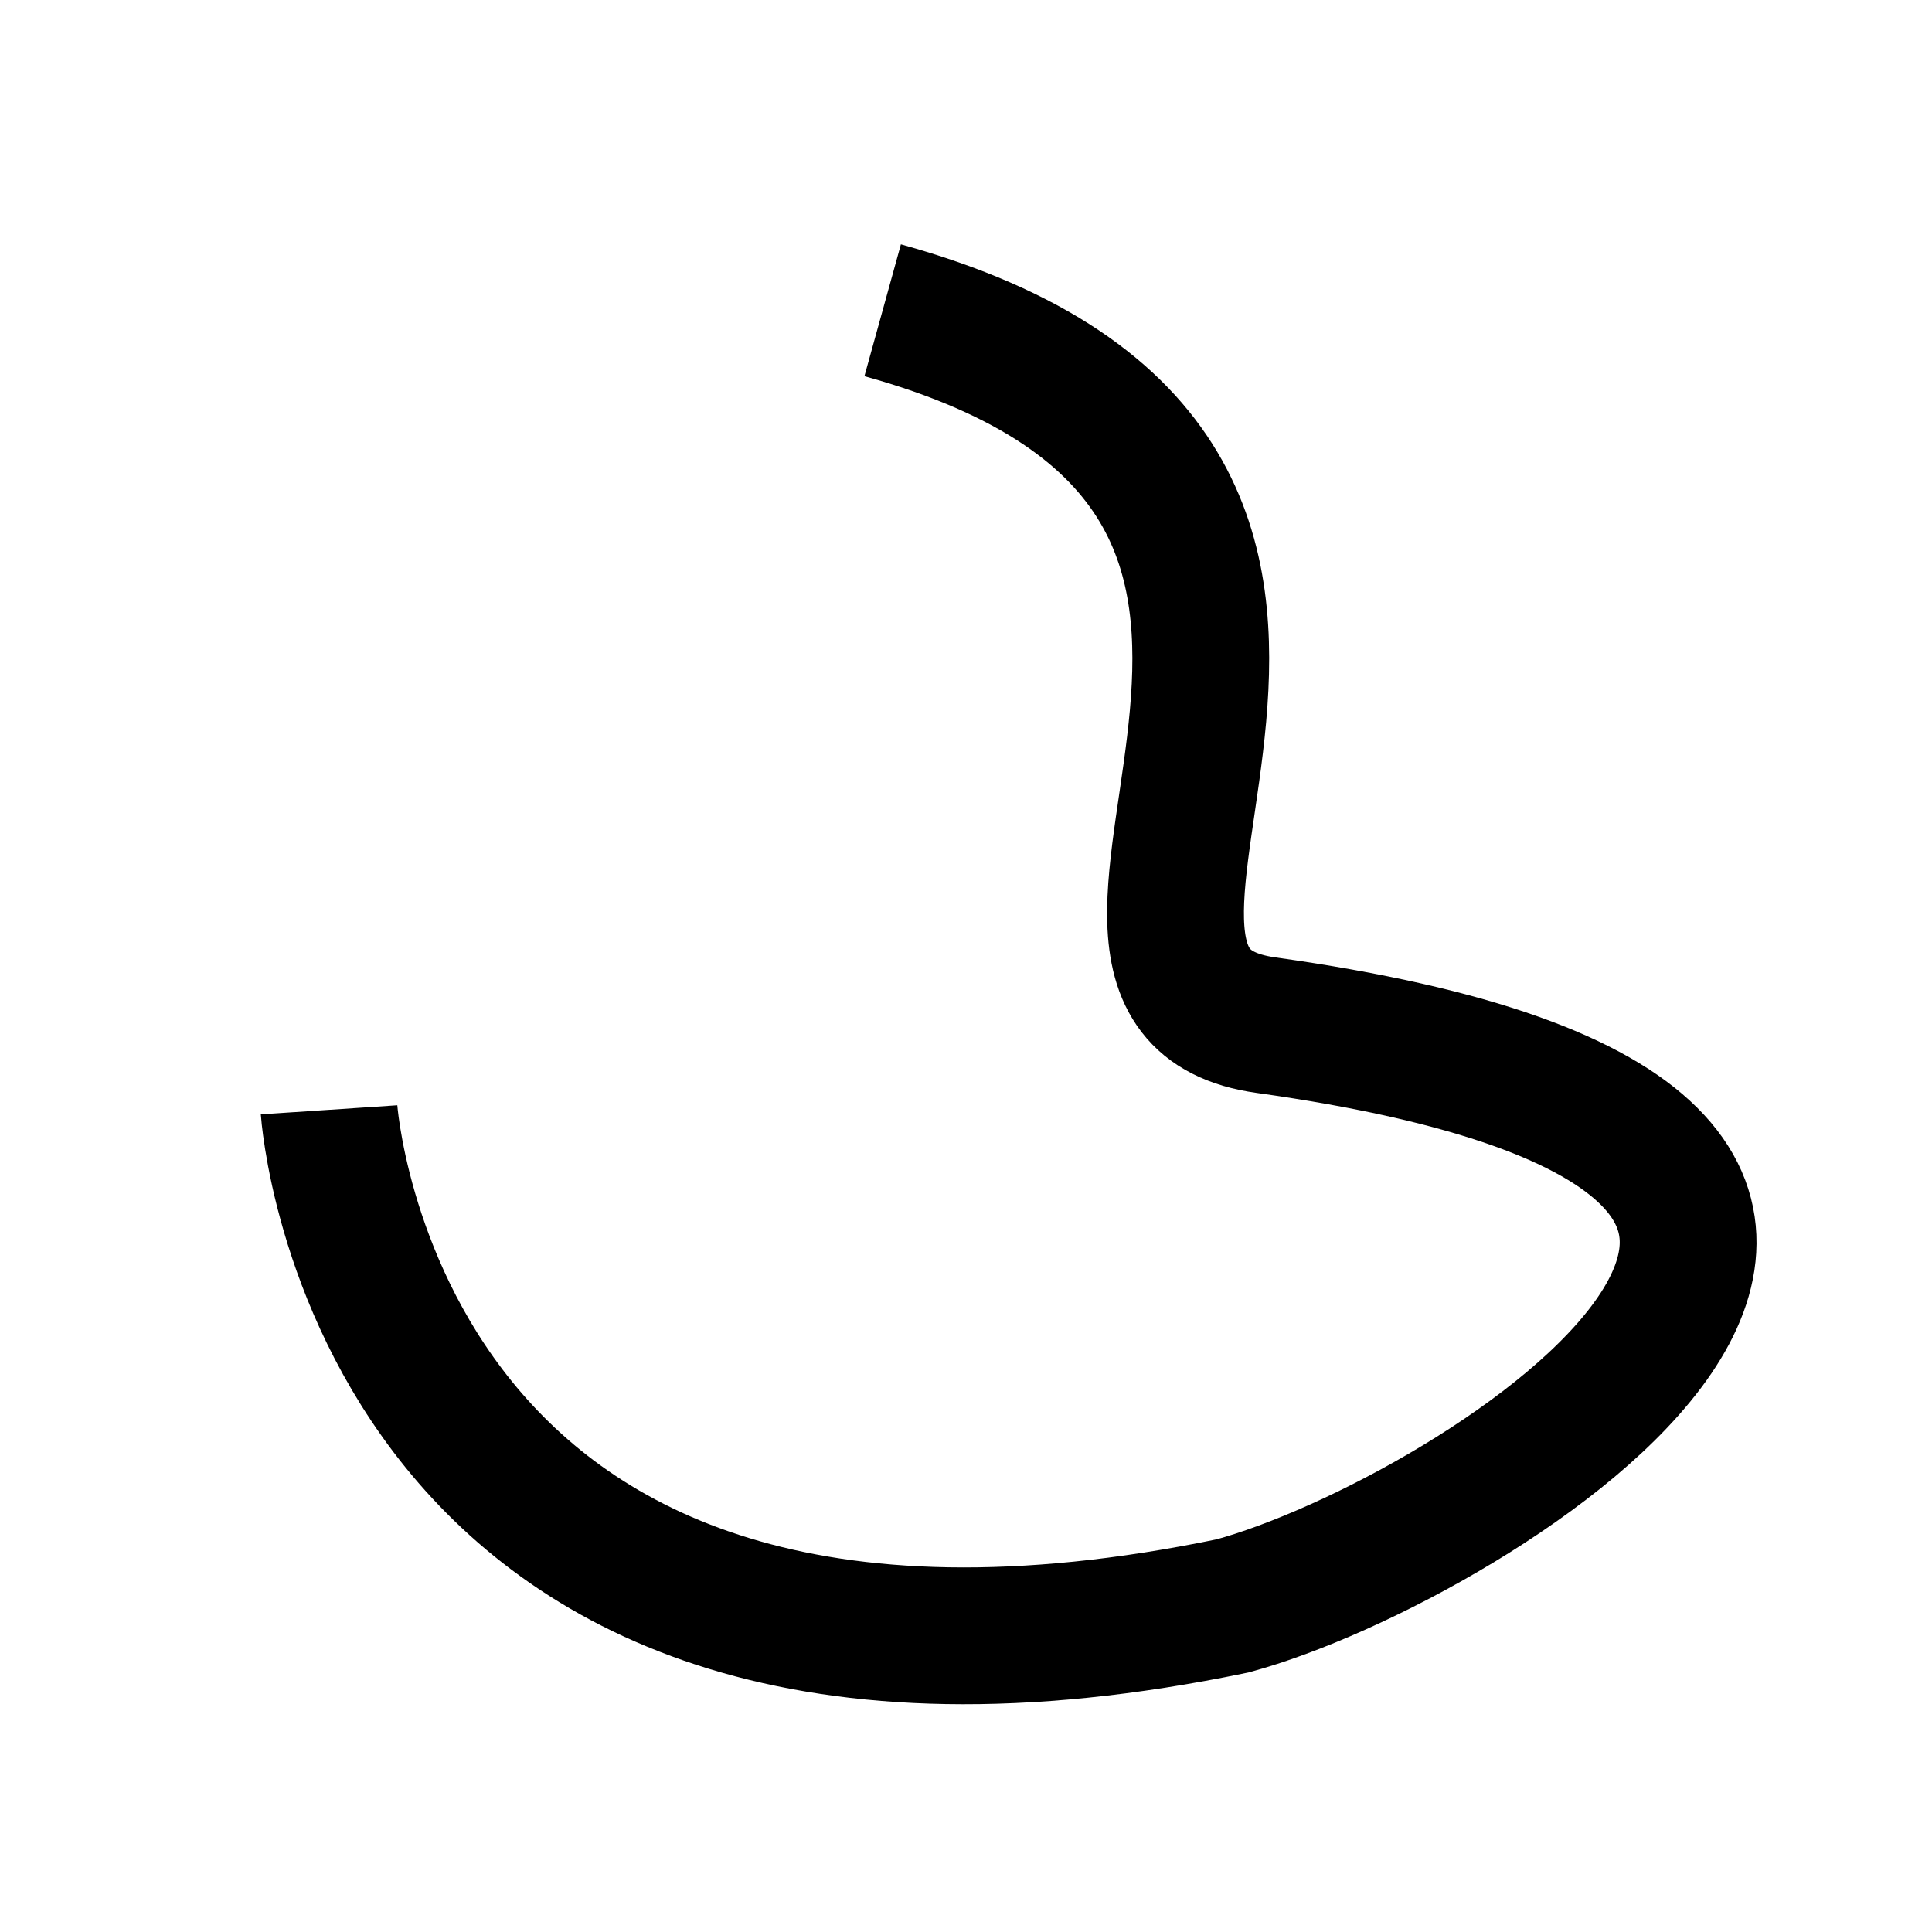
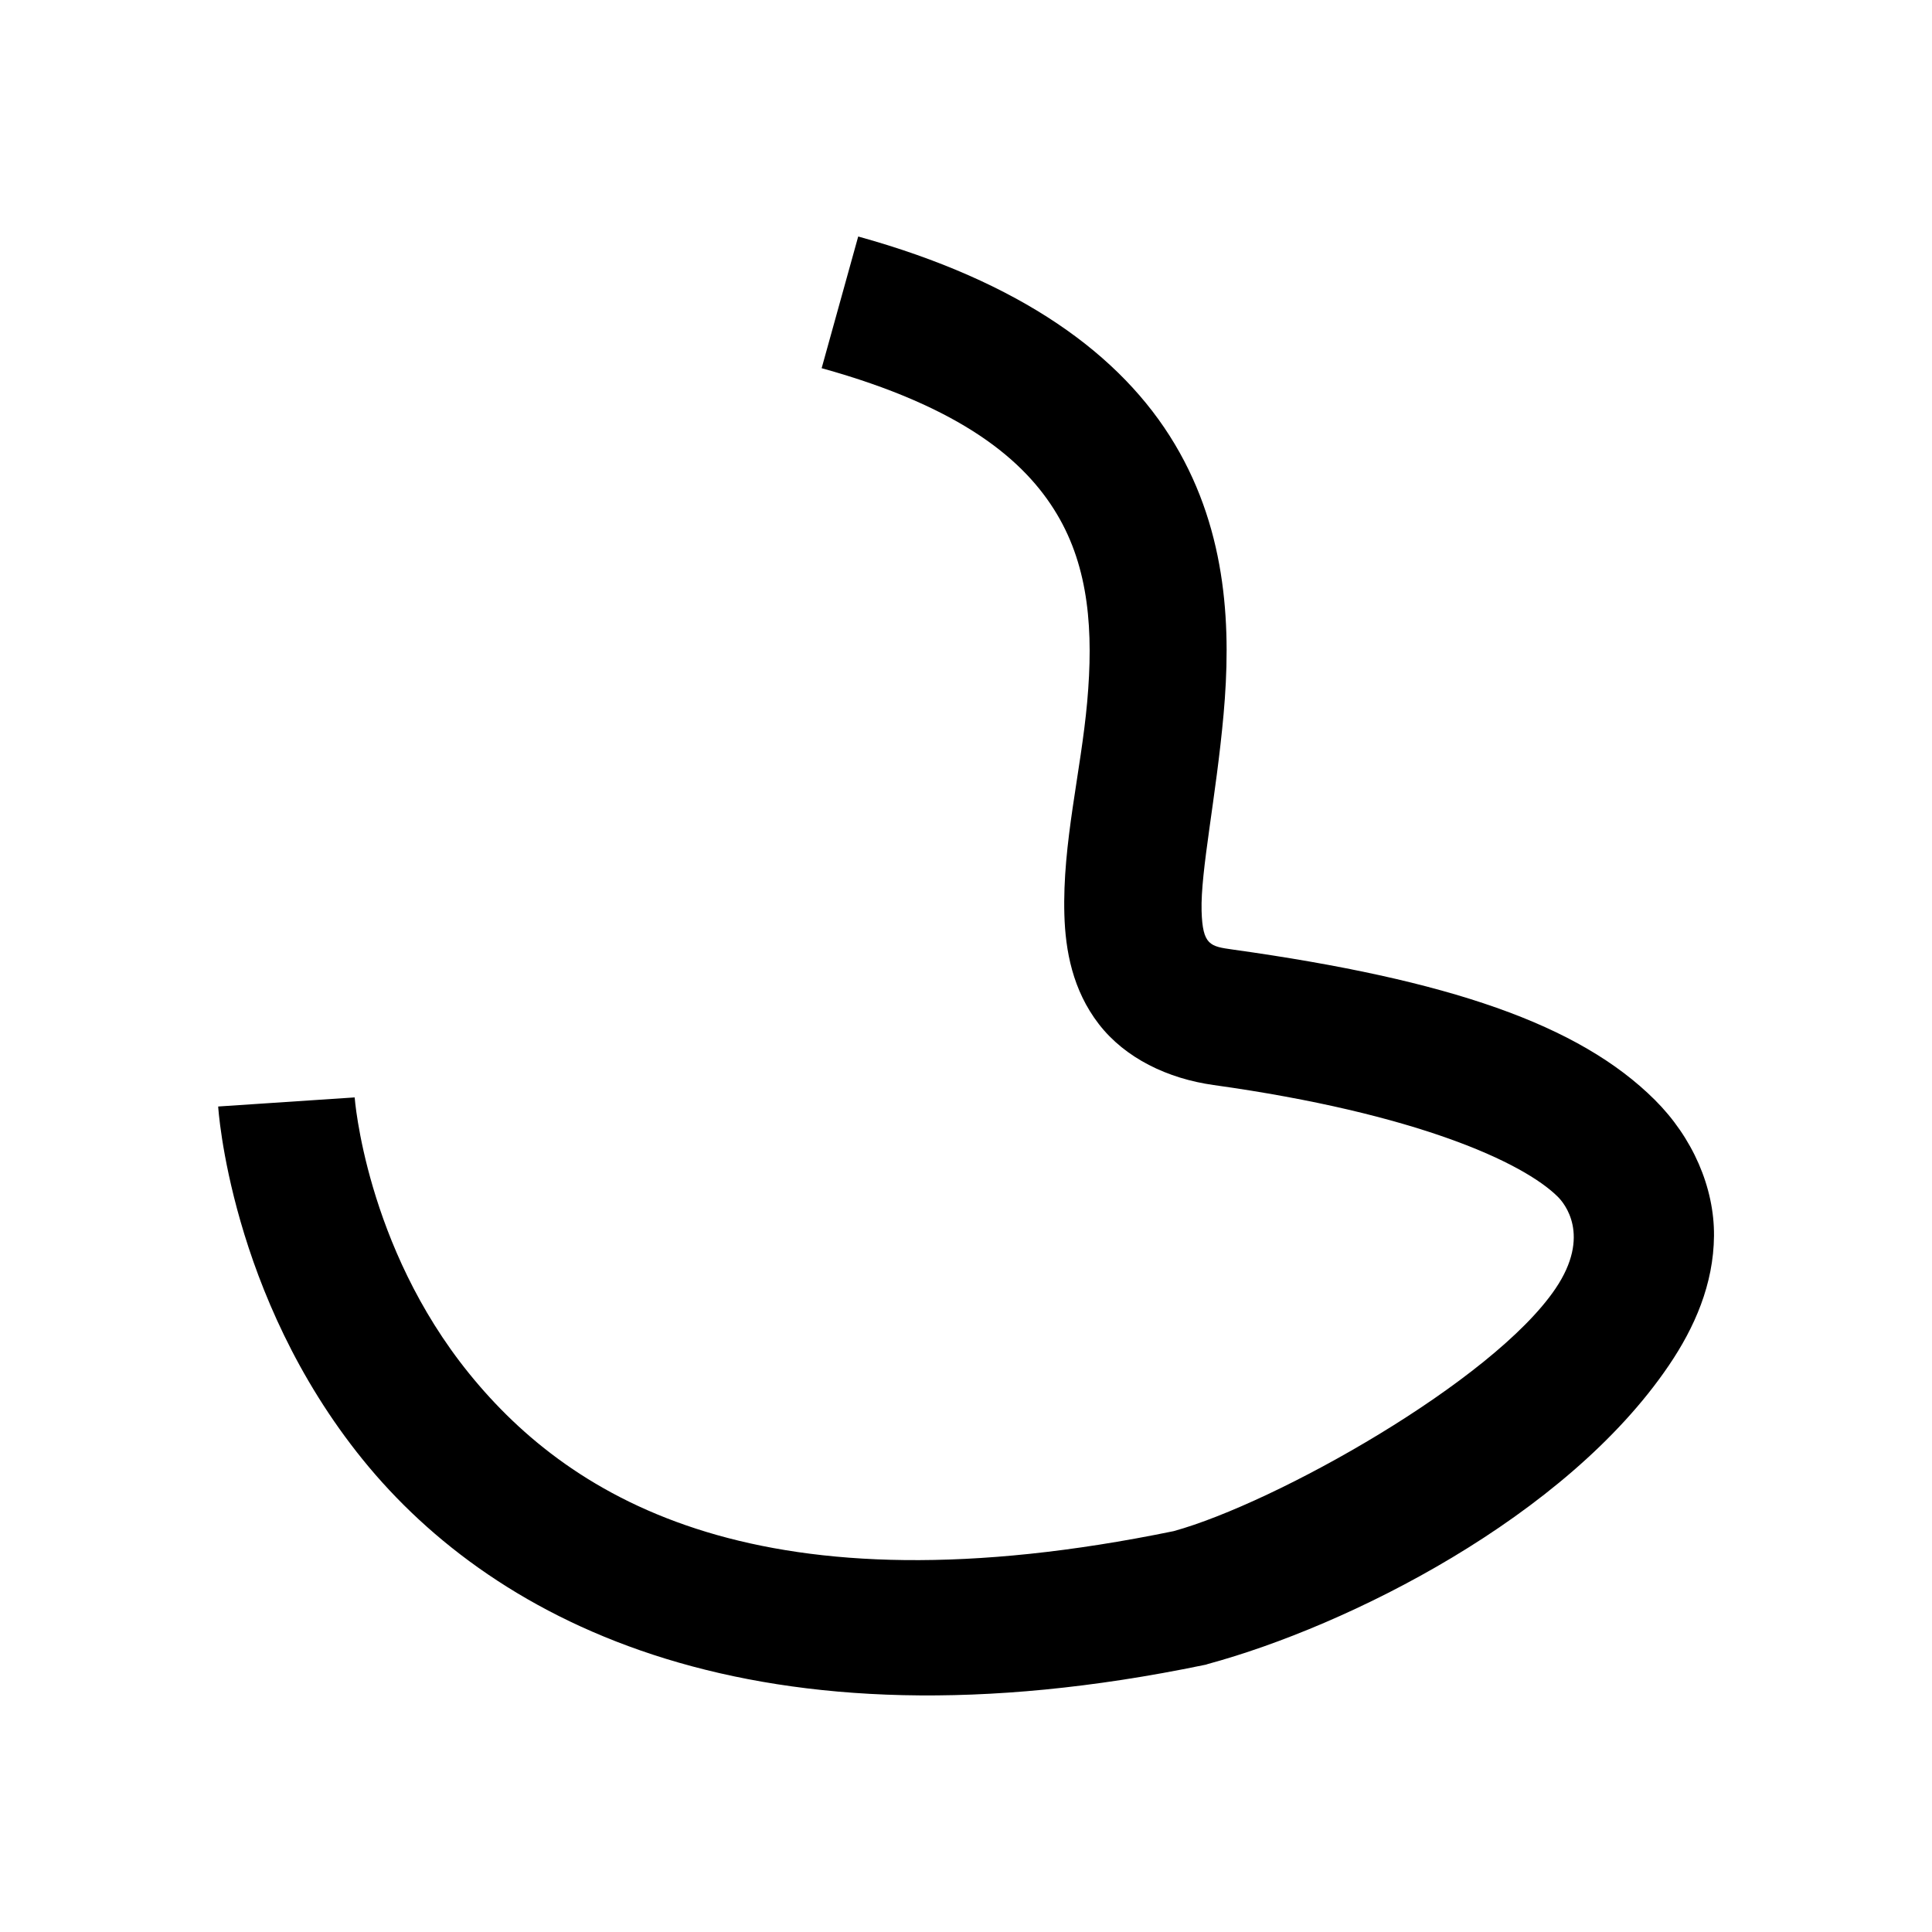
<svg xmlns="http://www.w3.org/2000/svg" height="24px" viewBox="0 0 24 24" width="24px" fill="#000000" version="1.1" id="svg1">
  <defs id="defs1" />
  <g id="g2" transform="matrix(1.282551,0,0,1.282551,12.88731,12.93863)">
-     <path style="fill:none;fill-opacity:1;stroke:#000000;stroke-width:1.325;stroke-dasharray:none;stroke-opacity:1" d="m -6.861,0.661 c 0,0 0.435,6.529 8.751,4.805 C 4.234,4.832 10.345,0.977 2.213,-0.159 -0.432,-0.528 4.342,-5.467 -1.499,-7.083" id="path1" />
+     <path style="baseline-shift:baseline;display:inline;overflow:visible;vector-effect:none;enable-background:accumulate;stop-color:#000000" d="m -1.736,-7.797 -0.354,1.275 c 1.354,0.375 1.968,0.892 2.279,1.414 0.312,0.522 0.354,1.138 0.293,1.818 -0.061,0.681 -0.241,1.37 -0.221,2.062 0.01,0.346 0.079,0.729 0.334,1.059 0.255,0.33 0.667,0.528 1.111,0.59 1.971,0.275 3.001,0.751 3.334,1.082 0.06,0.059 0.329,0.372 -0.023,0.891 C 4.41,3.29 2.309,4.469 1.319,4.742 -2.656,5.559 -4.501,4.453 -5.503,3.217 -6.508,1.977 -6.613,0.541 -6.613,0.541 l -1.322,0.088 c 0,0 0.11,1.828 1.402,3.422 1.292,1.594 3.822,2.884 8.145,1.988 l 0.02,-0.004 0.018,-0.006 c 1.358,-0.368 3.467,-1.42 4.465,-2.891 0.25,-0.368 0.434,-0.787 0.438,-1.256 0.004,-0.469 -0.207,-0.953 -0.574,-1.318 -0.735,-0.731 -1.991,-1.162 -4.086,-1.455 -0.221,-0.031 -0.293,-0.042 -0.303,-0.373 -0.011,-0.388 0.141,-1.104 0.213,-1.906 0.072,-0.802 0.046,-1.748 -0.473,-2.617 -0.519,-0.87 -1.498,-1.576 -3.064,-2.01 z" id="path1" />
  </g>
</svg>
